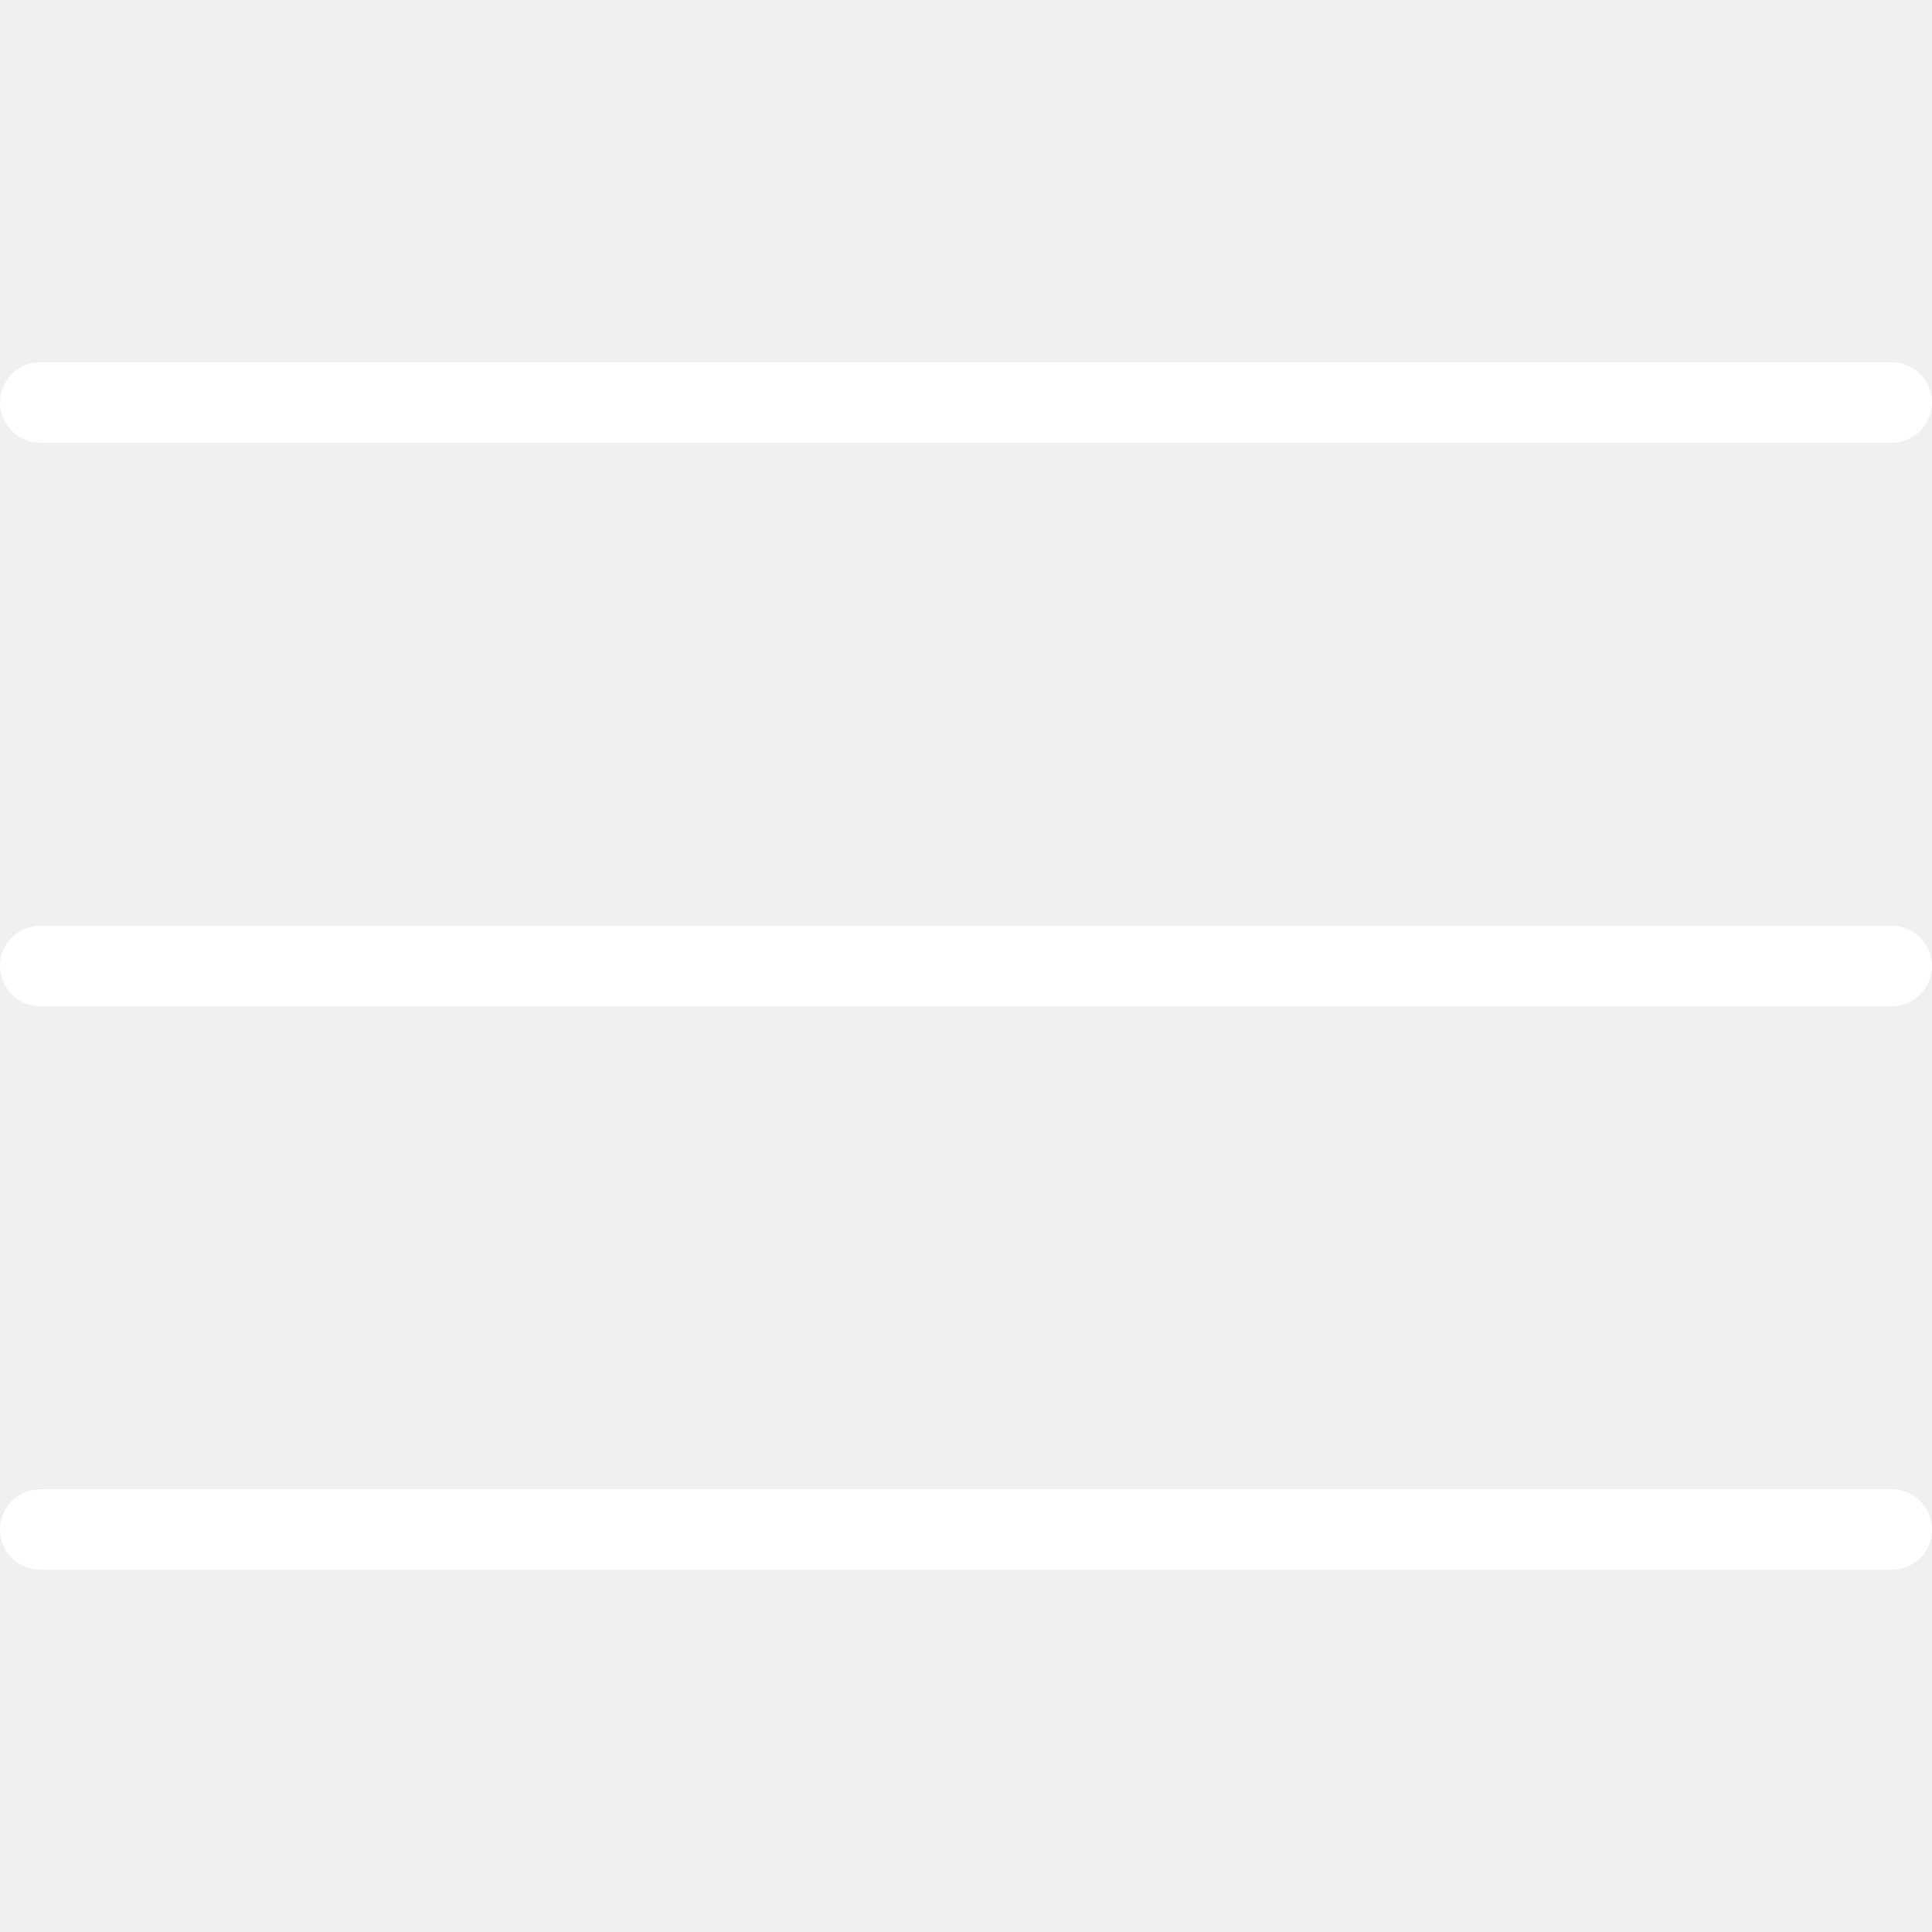
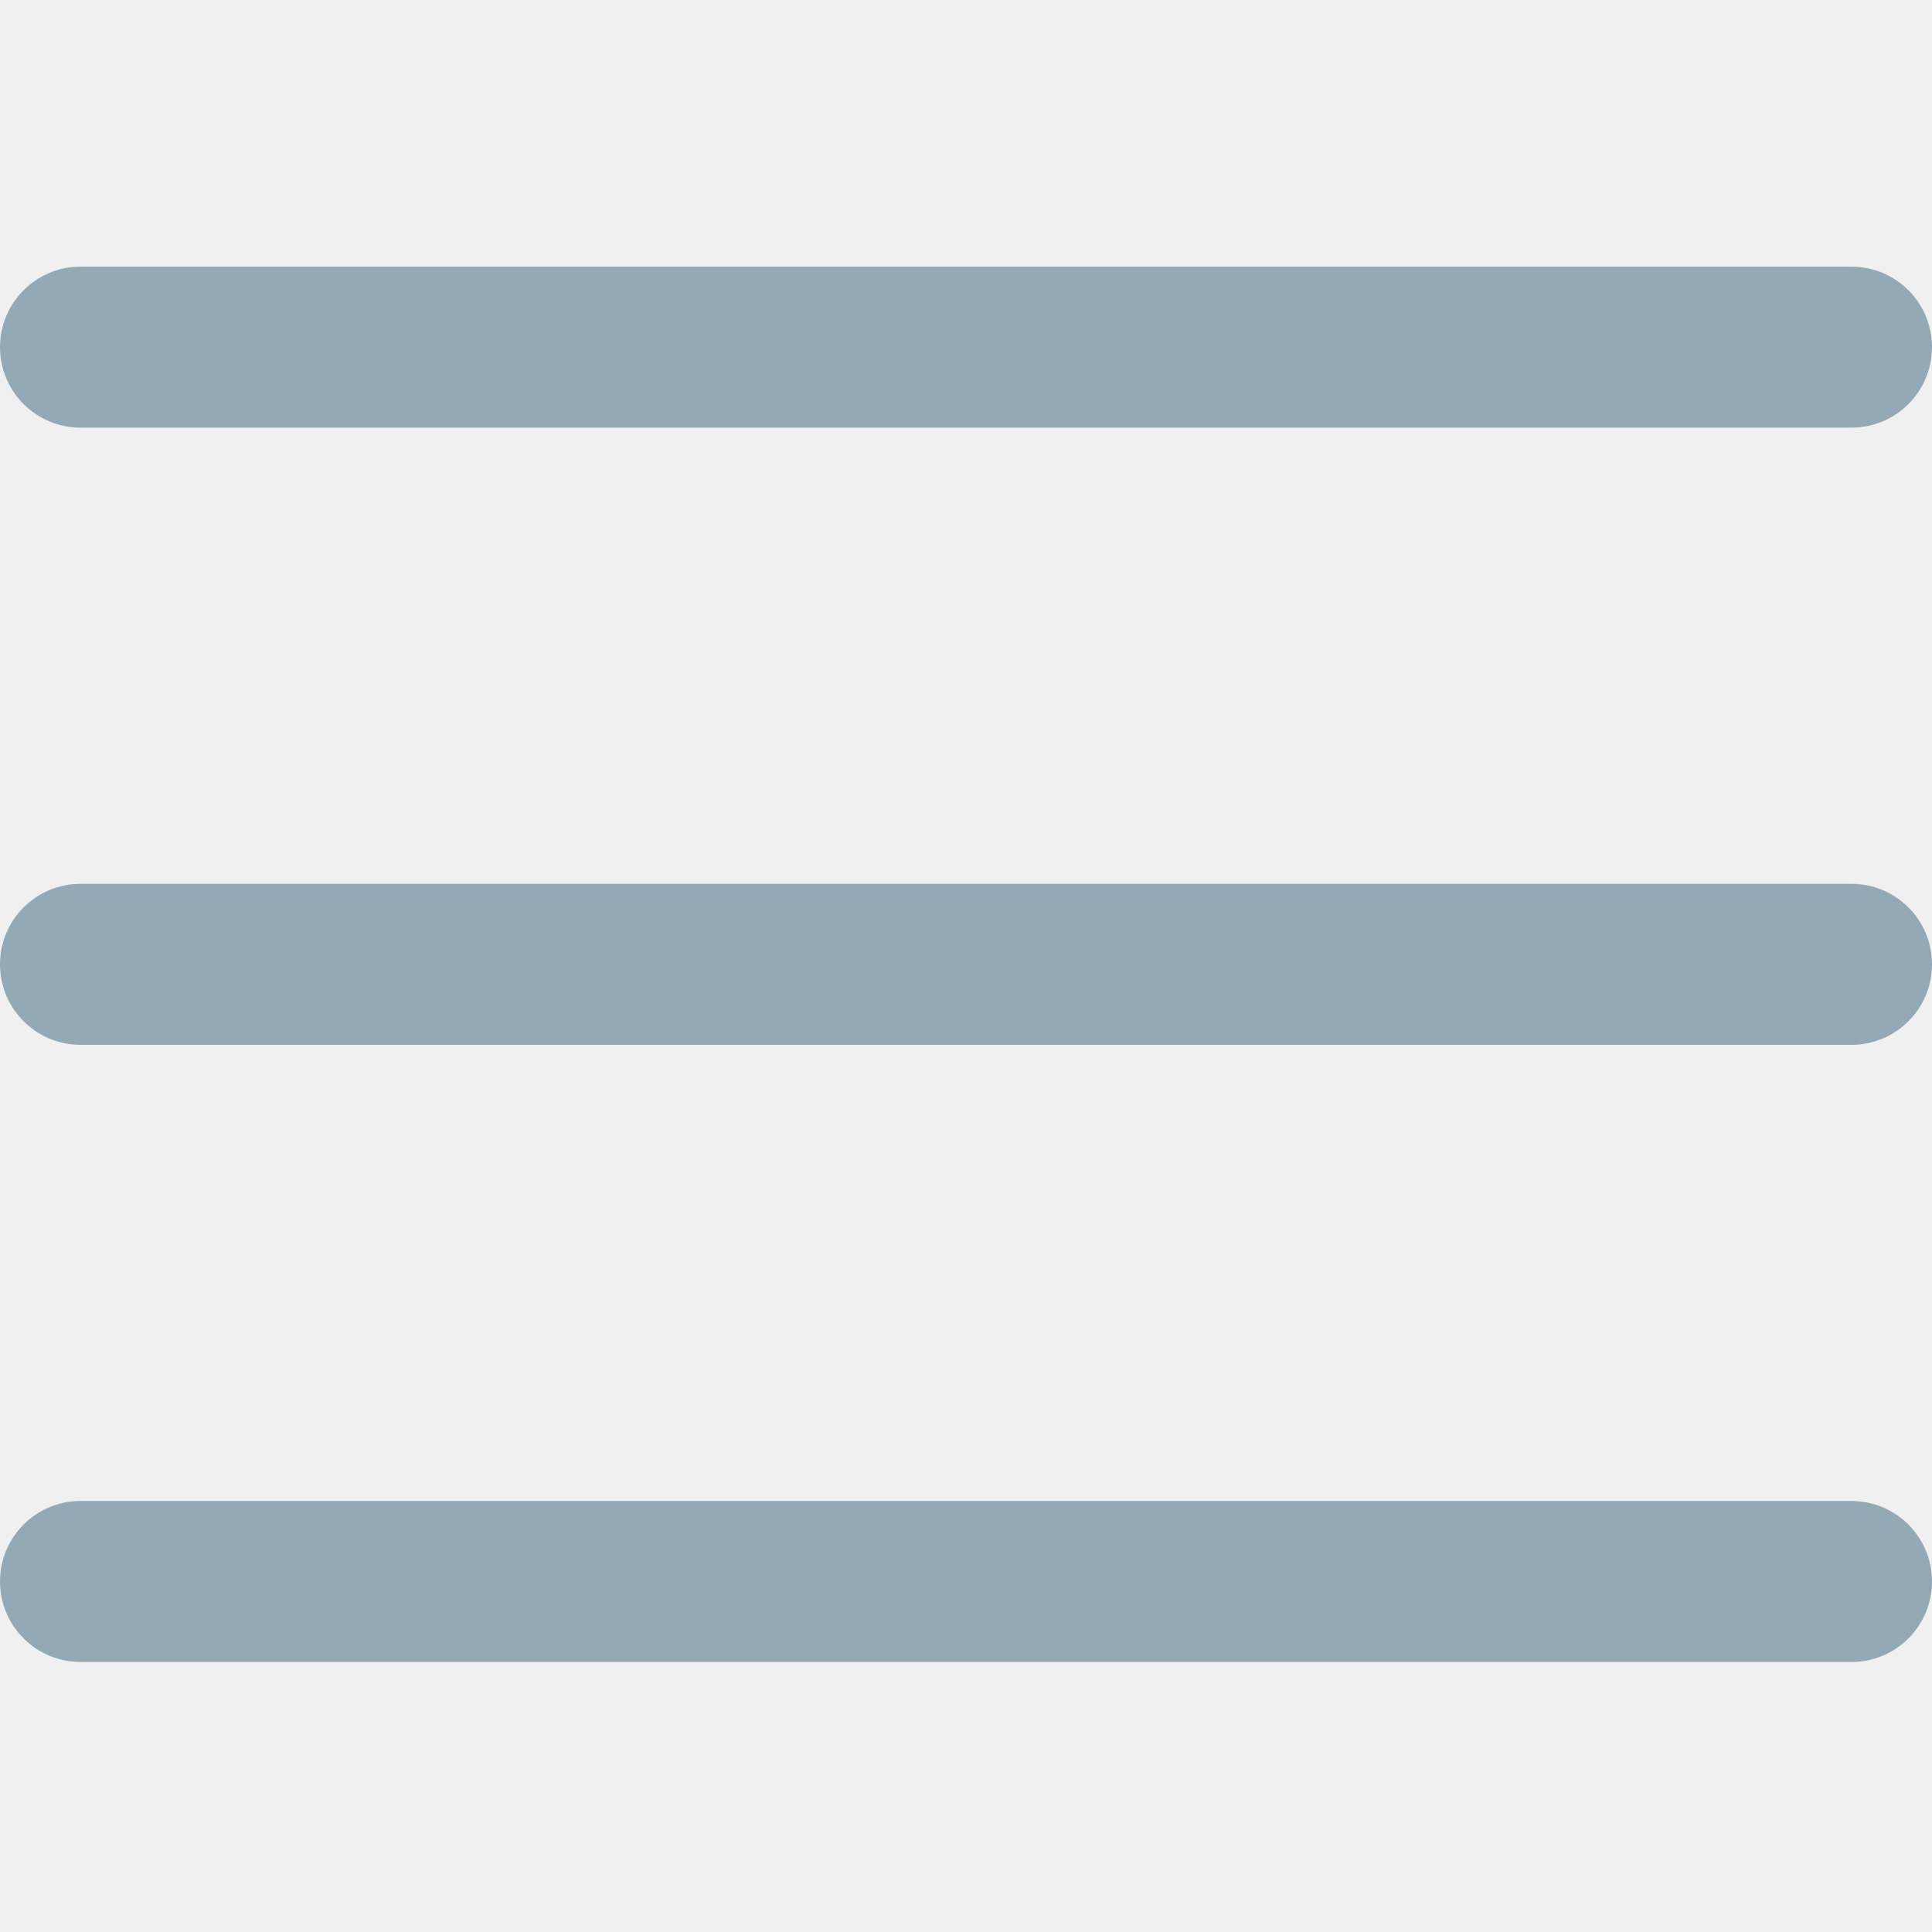
- <svg xmlns="http://www.w3.org/2000/svg" version="1.1" width="512" height="512" x="0" y="0" viewBox="0 0 512 512" style="enable-background:new 0 0 512 512" xml:space="preserve" class="">
+ <svg xmlns="http://www.w3.org/2000/svg" version="1.1" width="512" height="512" x="0" y="0" viewBox="0 -53 384 384" style="enable-background:new 0 0 512 512" xml:space="preserve" class="">
  <g>
-     <g>
-       <g>
-         <path d="M501.333,96H10.667C4.779,96,0,100.779,0,106.667s4.779,10.667,10.667,10.667h490.667c5.888,0,10.667-4.779,10.667-10.667    S507.221,96,501.333,96z" fill="#ffffff" data-original="#000000" style="" class="" />
-       </g>
-     </g>
-     <g>
-       <g>
-         <path d="M501.333,245.333H10.667C4.779,245.333,0,250.112,0,256s4.779,10.667,10.667,10.667h490.667    c5.888,0,10.667-4.779,10.667-10.667S507.221,245.333,501.333,245.333z" fill="#ffffff" data-original="#000000" style="" class="" />
-       </g>
-     </g>
-     <g>
-       <g>
-         <path d="M501.333,394.667H10.667C4.779,394.667,0,399.445,0,405.333C0,411.221,4.779,416,10.667,416h490.667    c5.888,0,10.667-4.779,10.667-10.667C512,399.445,507.221,394.667,501.333,394.667z" fill="#ffffff" data-original="#000000" style="" class="" />
-       </g>
-     </g>
-     <g>
- </g>
-     <g>
- </g>
-     <g>
- </g>
-     <g>
- </g>
-     <g>
- </g>
-     <g>
- </g>
-     <g>
- </g>
-     <g>
- </g>
-     <g>
- </g>
-     <g>
- </g>
-     <g>
- </g>
-     <g>
- </g>
-     <g>
- </g>
-     <g>
- </g>
-     <g>
- </g>
+     <path d="m368 154.668h-352c-8.832 0-16-7.168-16-16s7.168-16 16-16h352c8.832 0 16 7.168 16 16s-7.168 16-16 16zm0 0" fill="#93a9b5" data-original="#000000" style="" />
+     <path d="m368 32h-352c-8.832 0-16-7.168-16-16s7.168-16 16-16h352c8.832 0 16 7.168 16 16s-7.168 16-16 16zm0 0" fill="#93a9b5" data-original="#000000" style="" />
+     <path d="m368 277.332h-352c-8.832 0-16-7.168-16-16s7.168-16 16-16h352c8.832 0 16 7.168 16 16s-7.168 16-16 16zm0 0" fill="#93a9b5" data-original="#000000" style="" />
  </g>
</svg>
